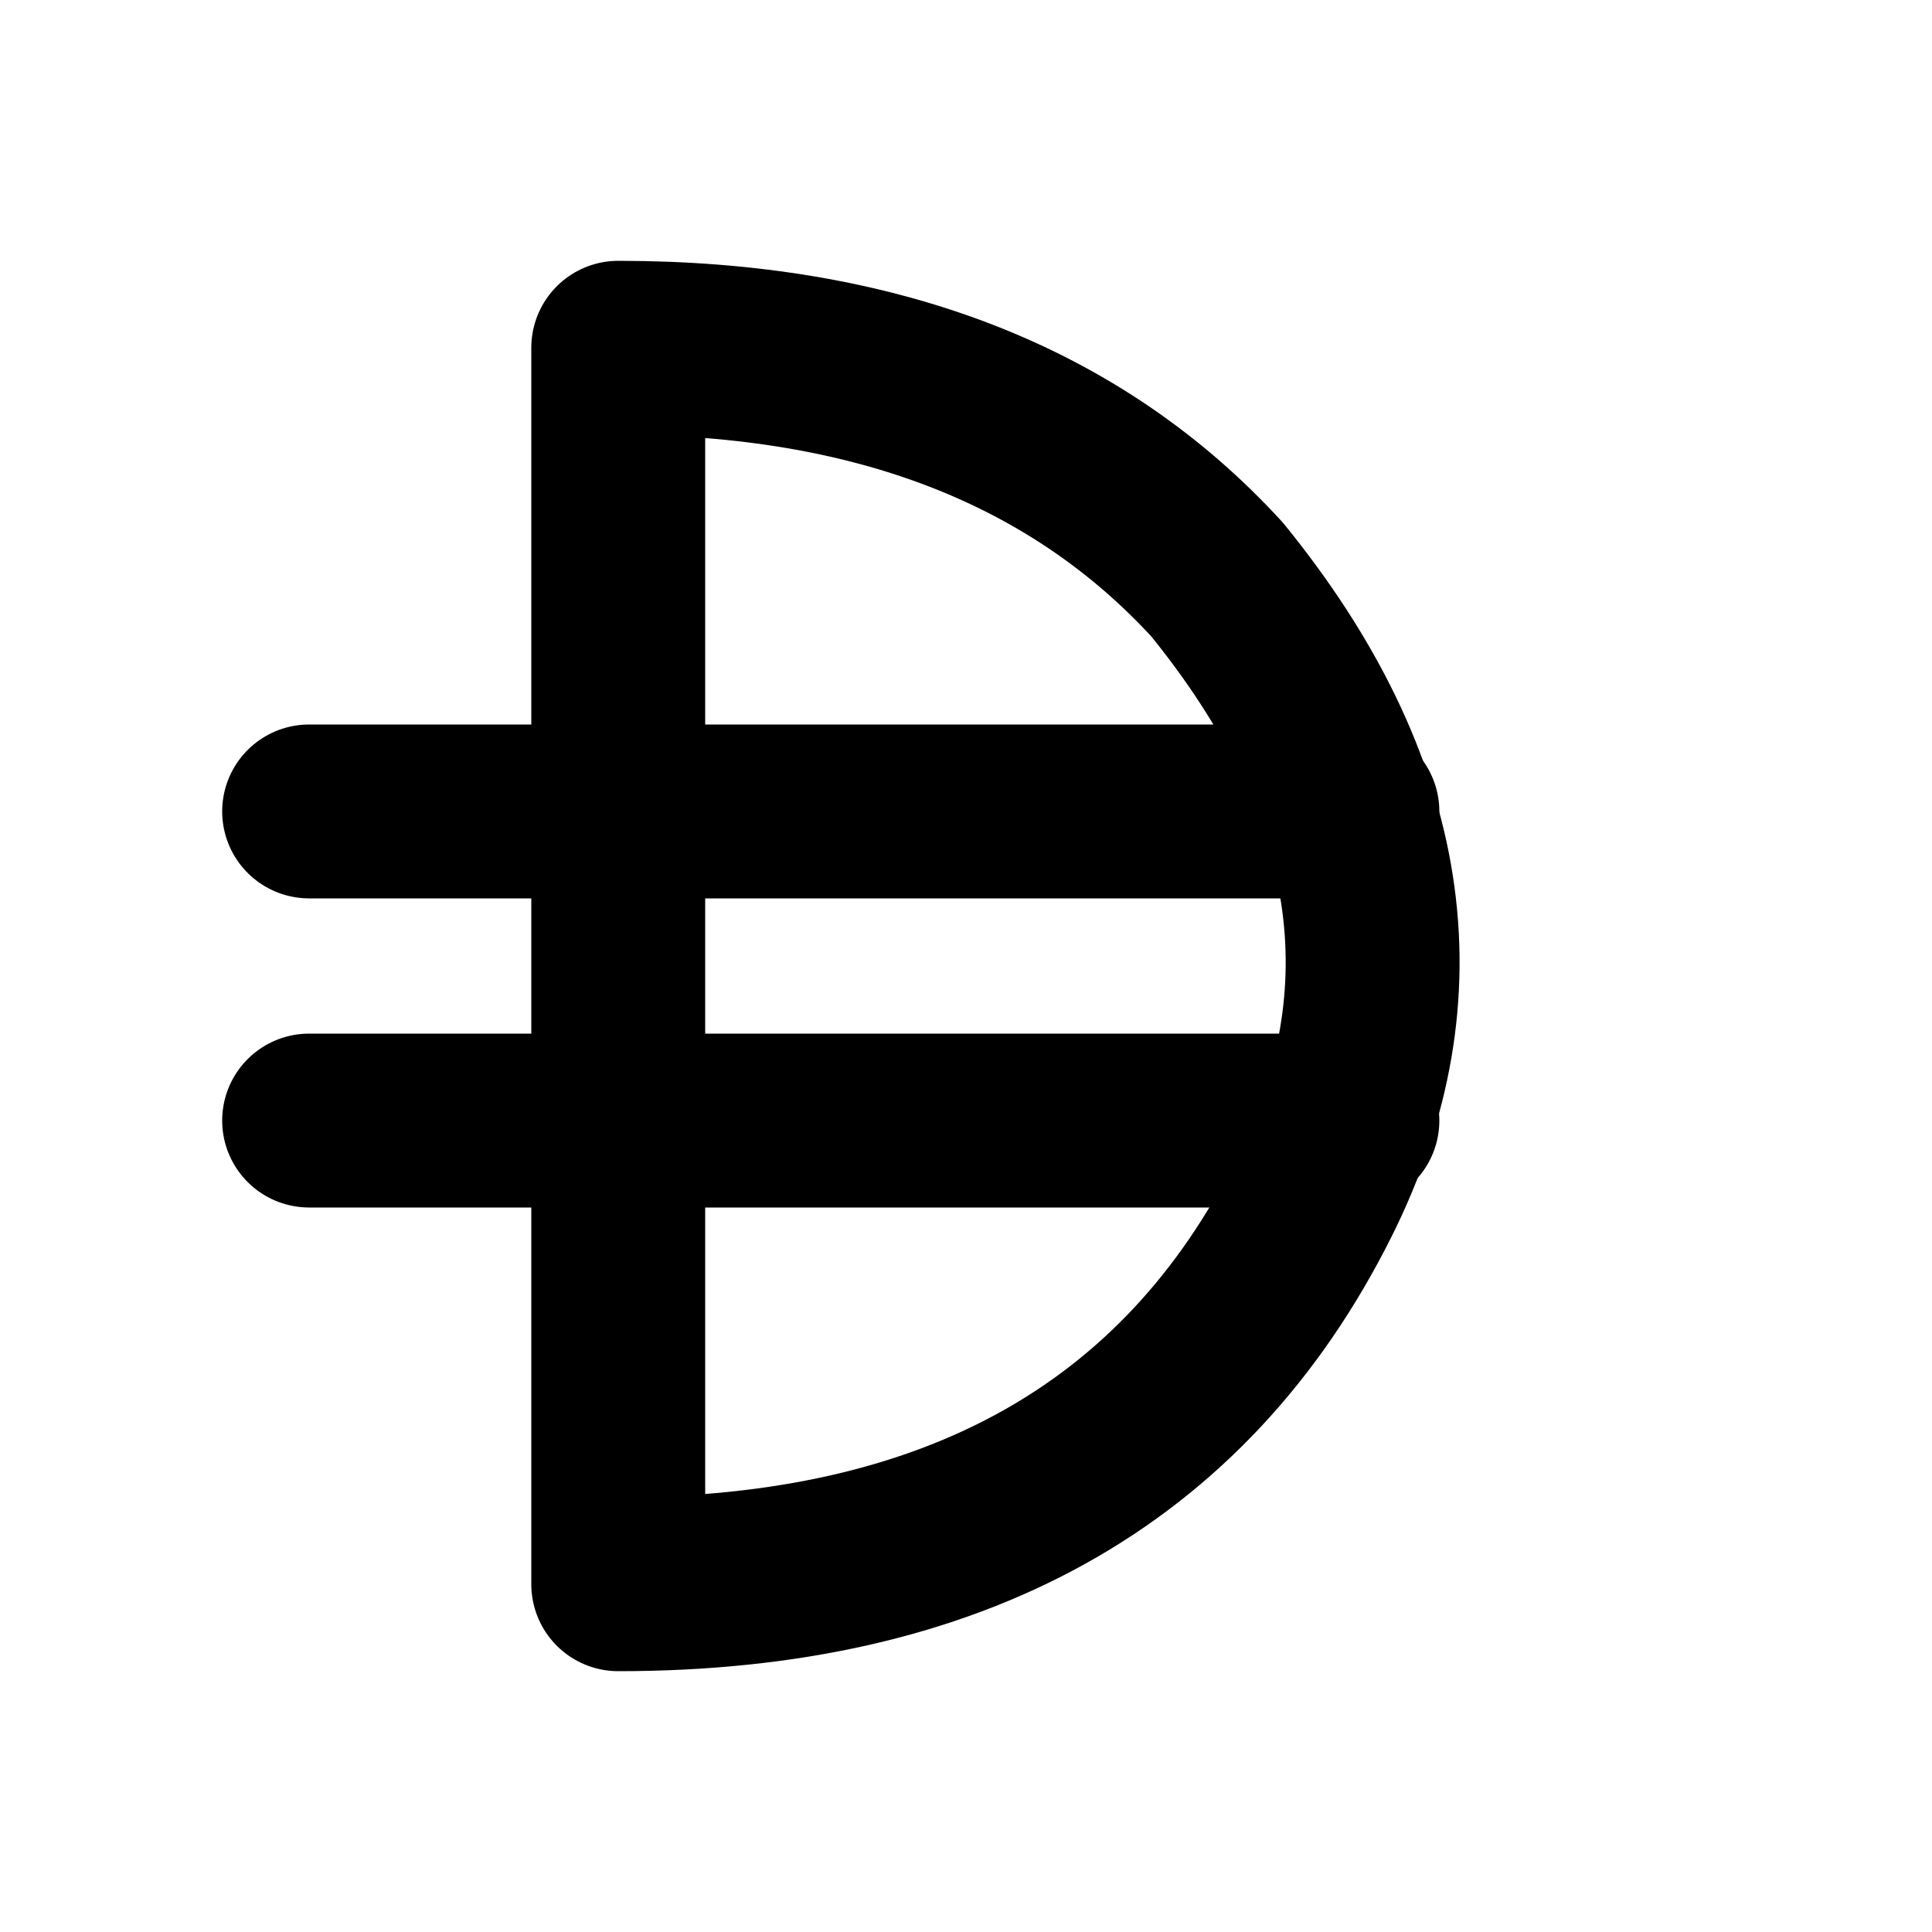
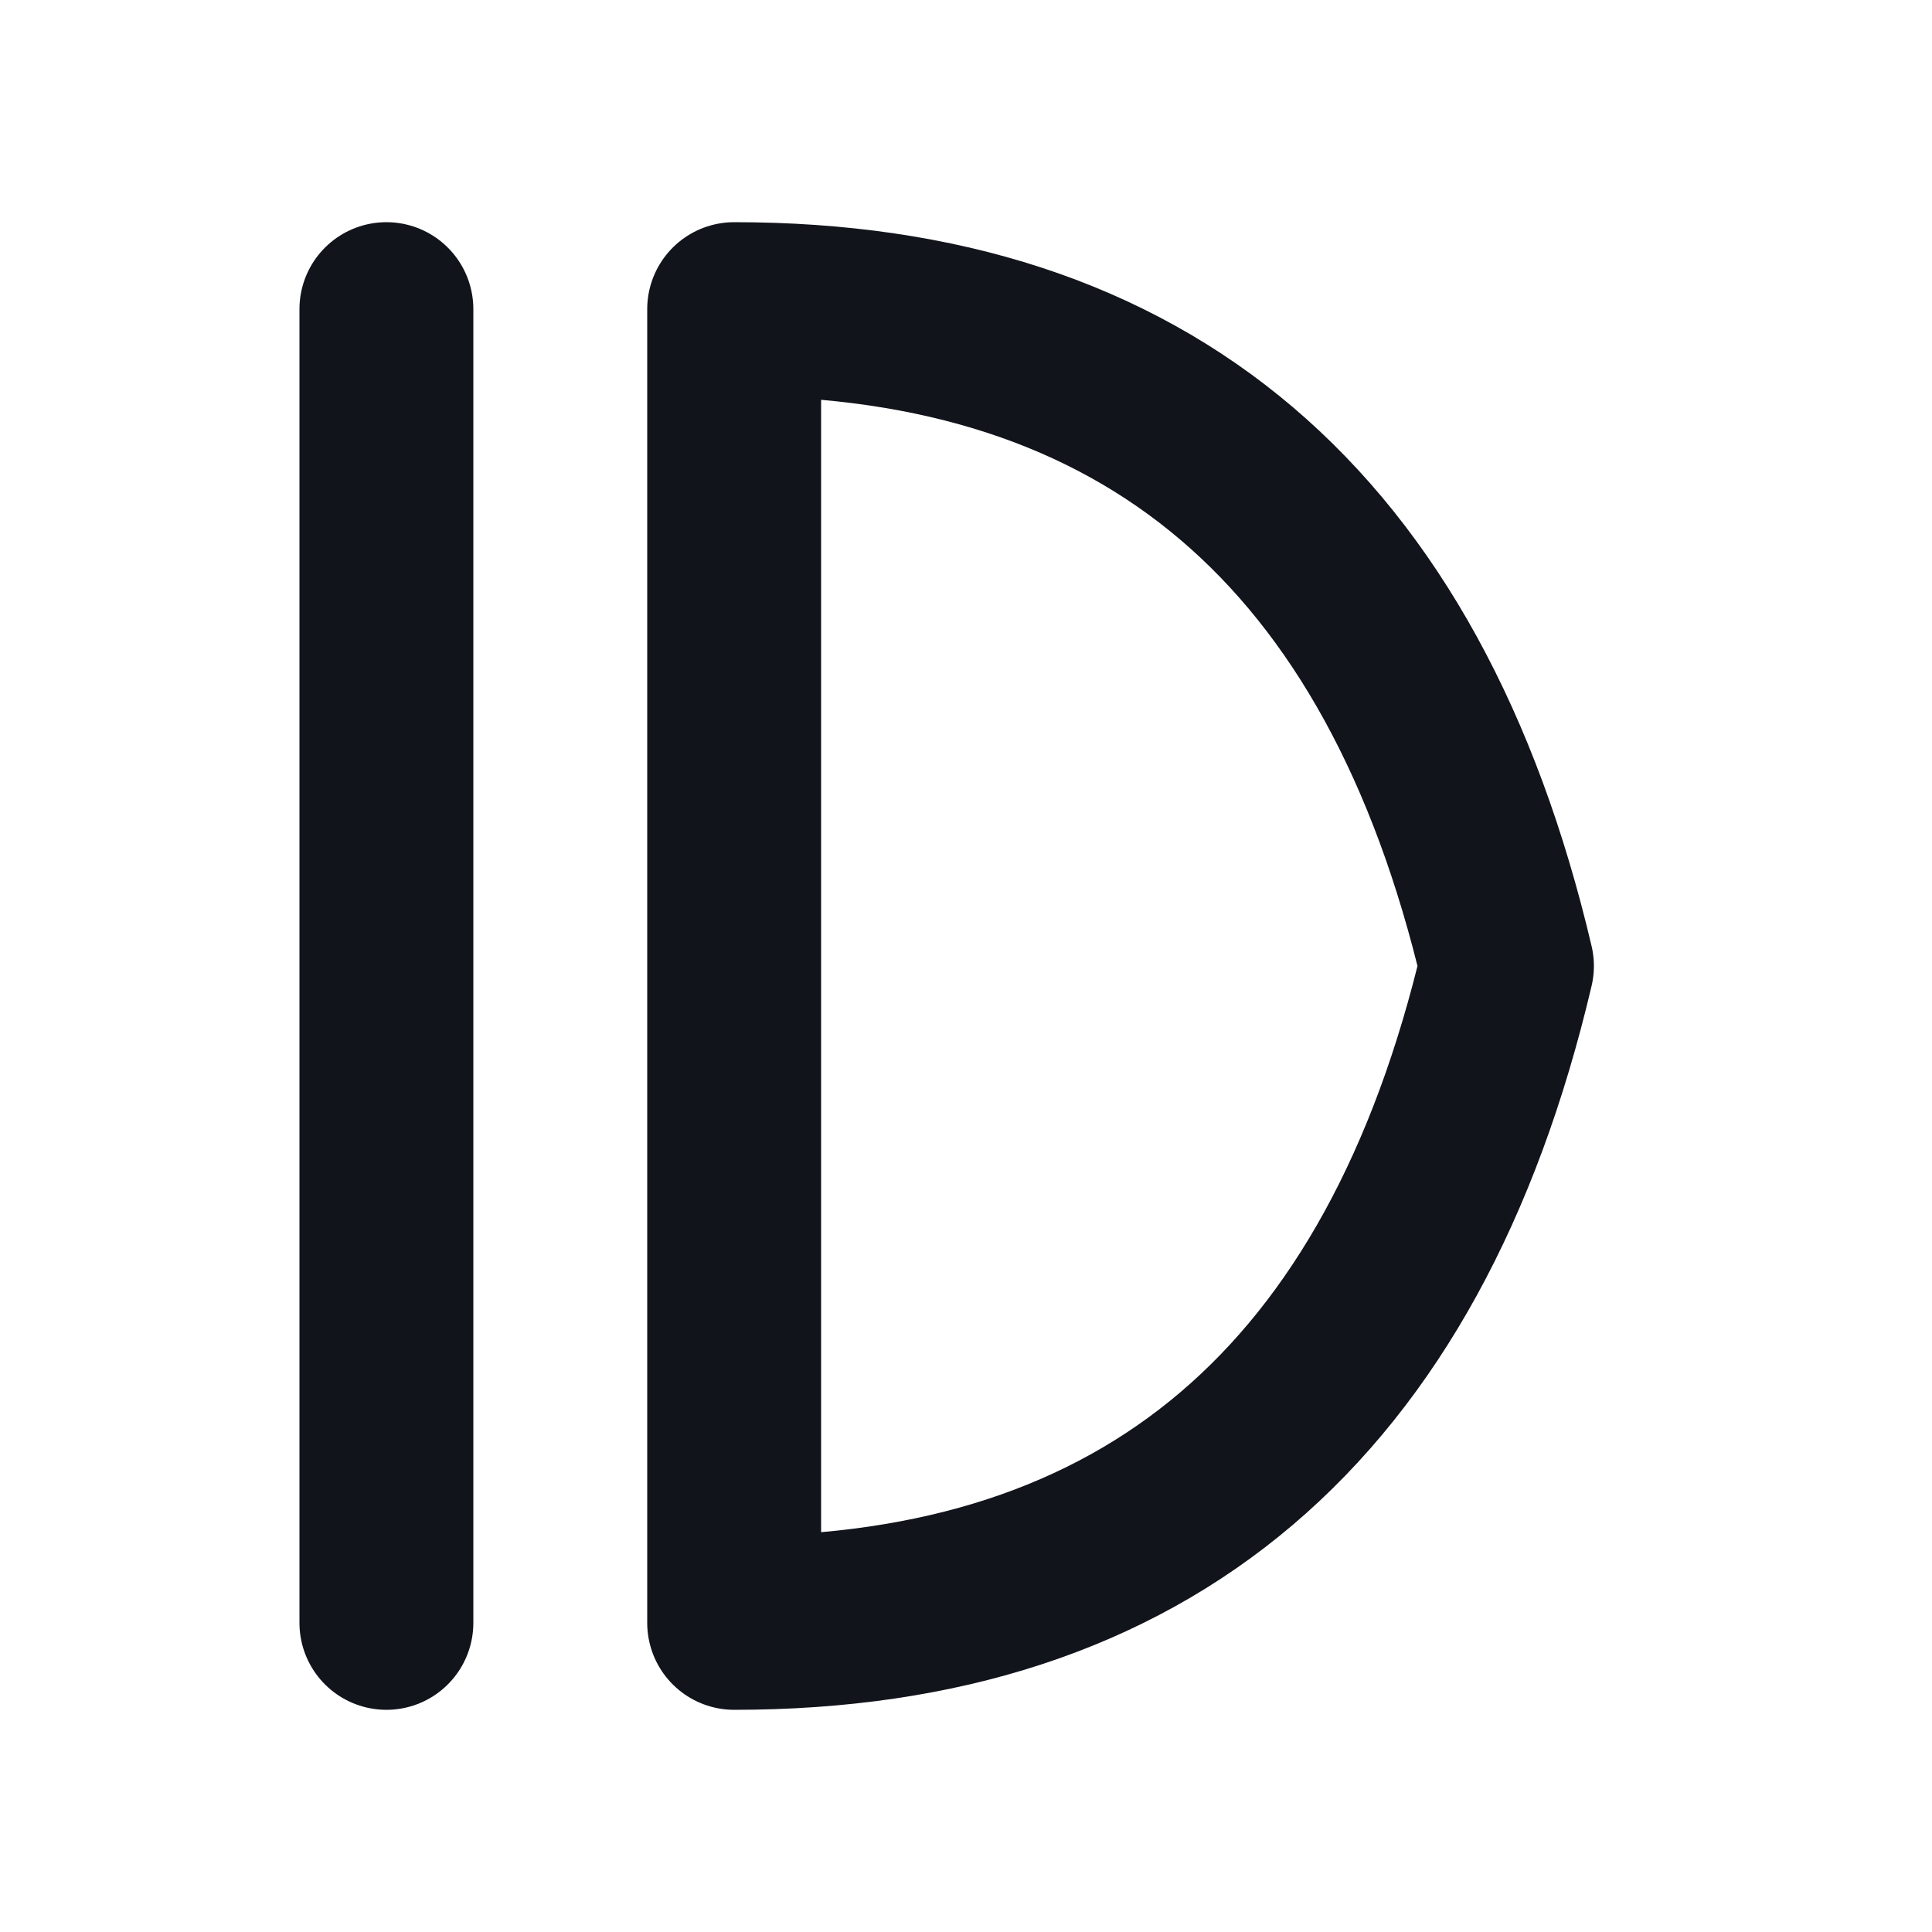
- <svg xmlns="http://www.w3.org/2000/svg" viewBox="0 0 100 100" width="200" height="200">
-   <path d="M32 18 L32 82 Q58 82 68 62 Q76 46 63 30 Q52 18 32 18" fill="none" stroke="#000000" stroke-width="9" stroke-linecap="round" stroke-linejoin="round" />
-   <line x1="16" y1="42" x2="70" y2="42" stroke="#000000" stroke-width="9" stroke-linecap="round" />
-   <line x1="16" y1="58" x2="70" y2="58" stroke="#000000" stroke-width="9" stroke-linecap="round" />
+ <svg xmlns="http://www.w3.org/2000/svg" viewBox="0 0 100 100">
+   <path fill="none" stroke="#12141C" stroke-width="9" stroke-linecap="round" stroke-linejoin="round" d="M38 16 L38 84 Q70 84 78 50 Q70 16 38 16" />
+   <line x1="20" y1="16" x2="20" y2="84" stroke="#12141C" stroke-width="9" stroke-linecap="round" />
</svg>
